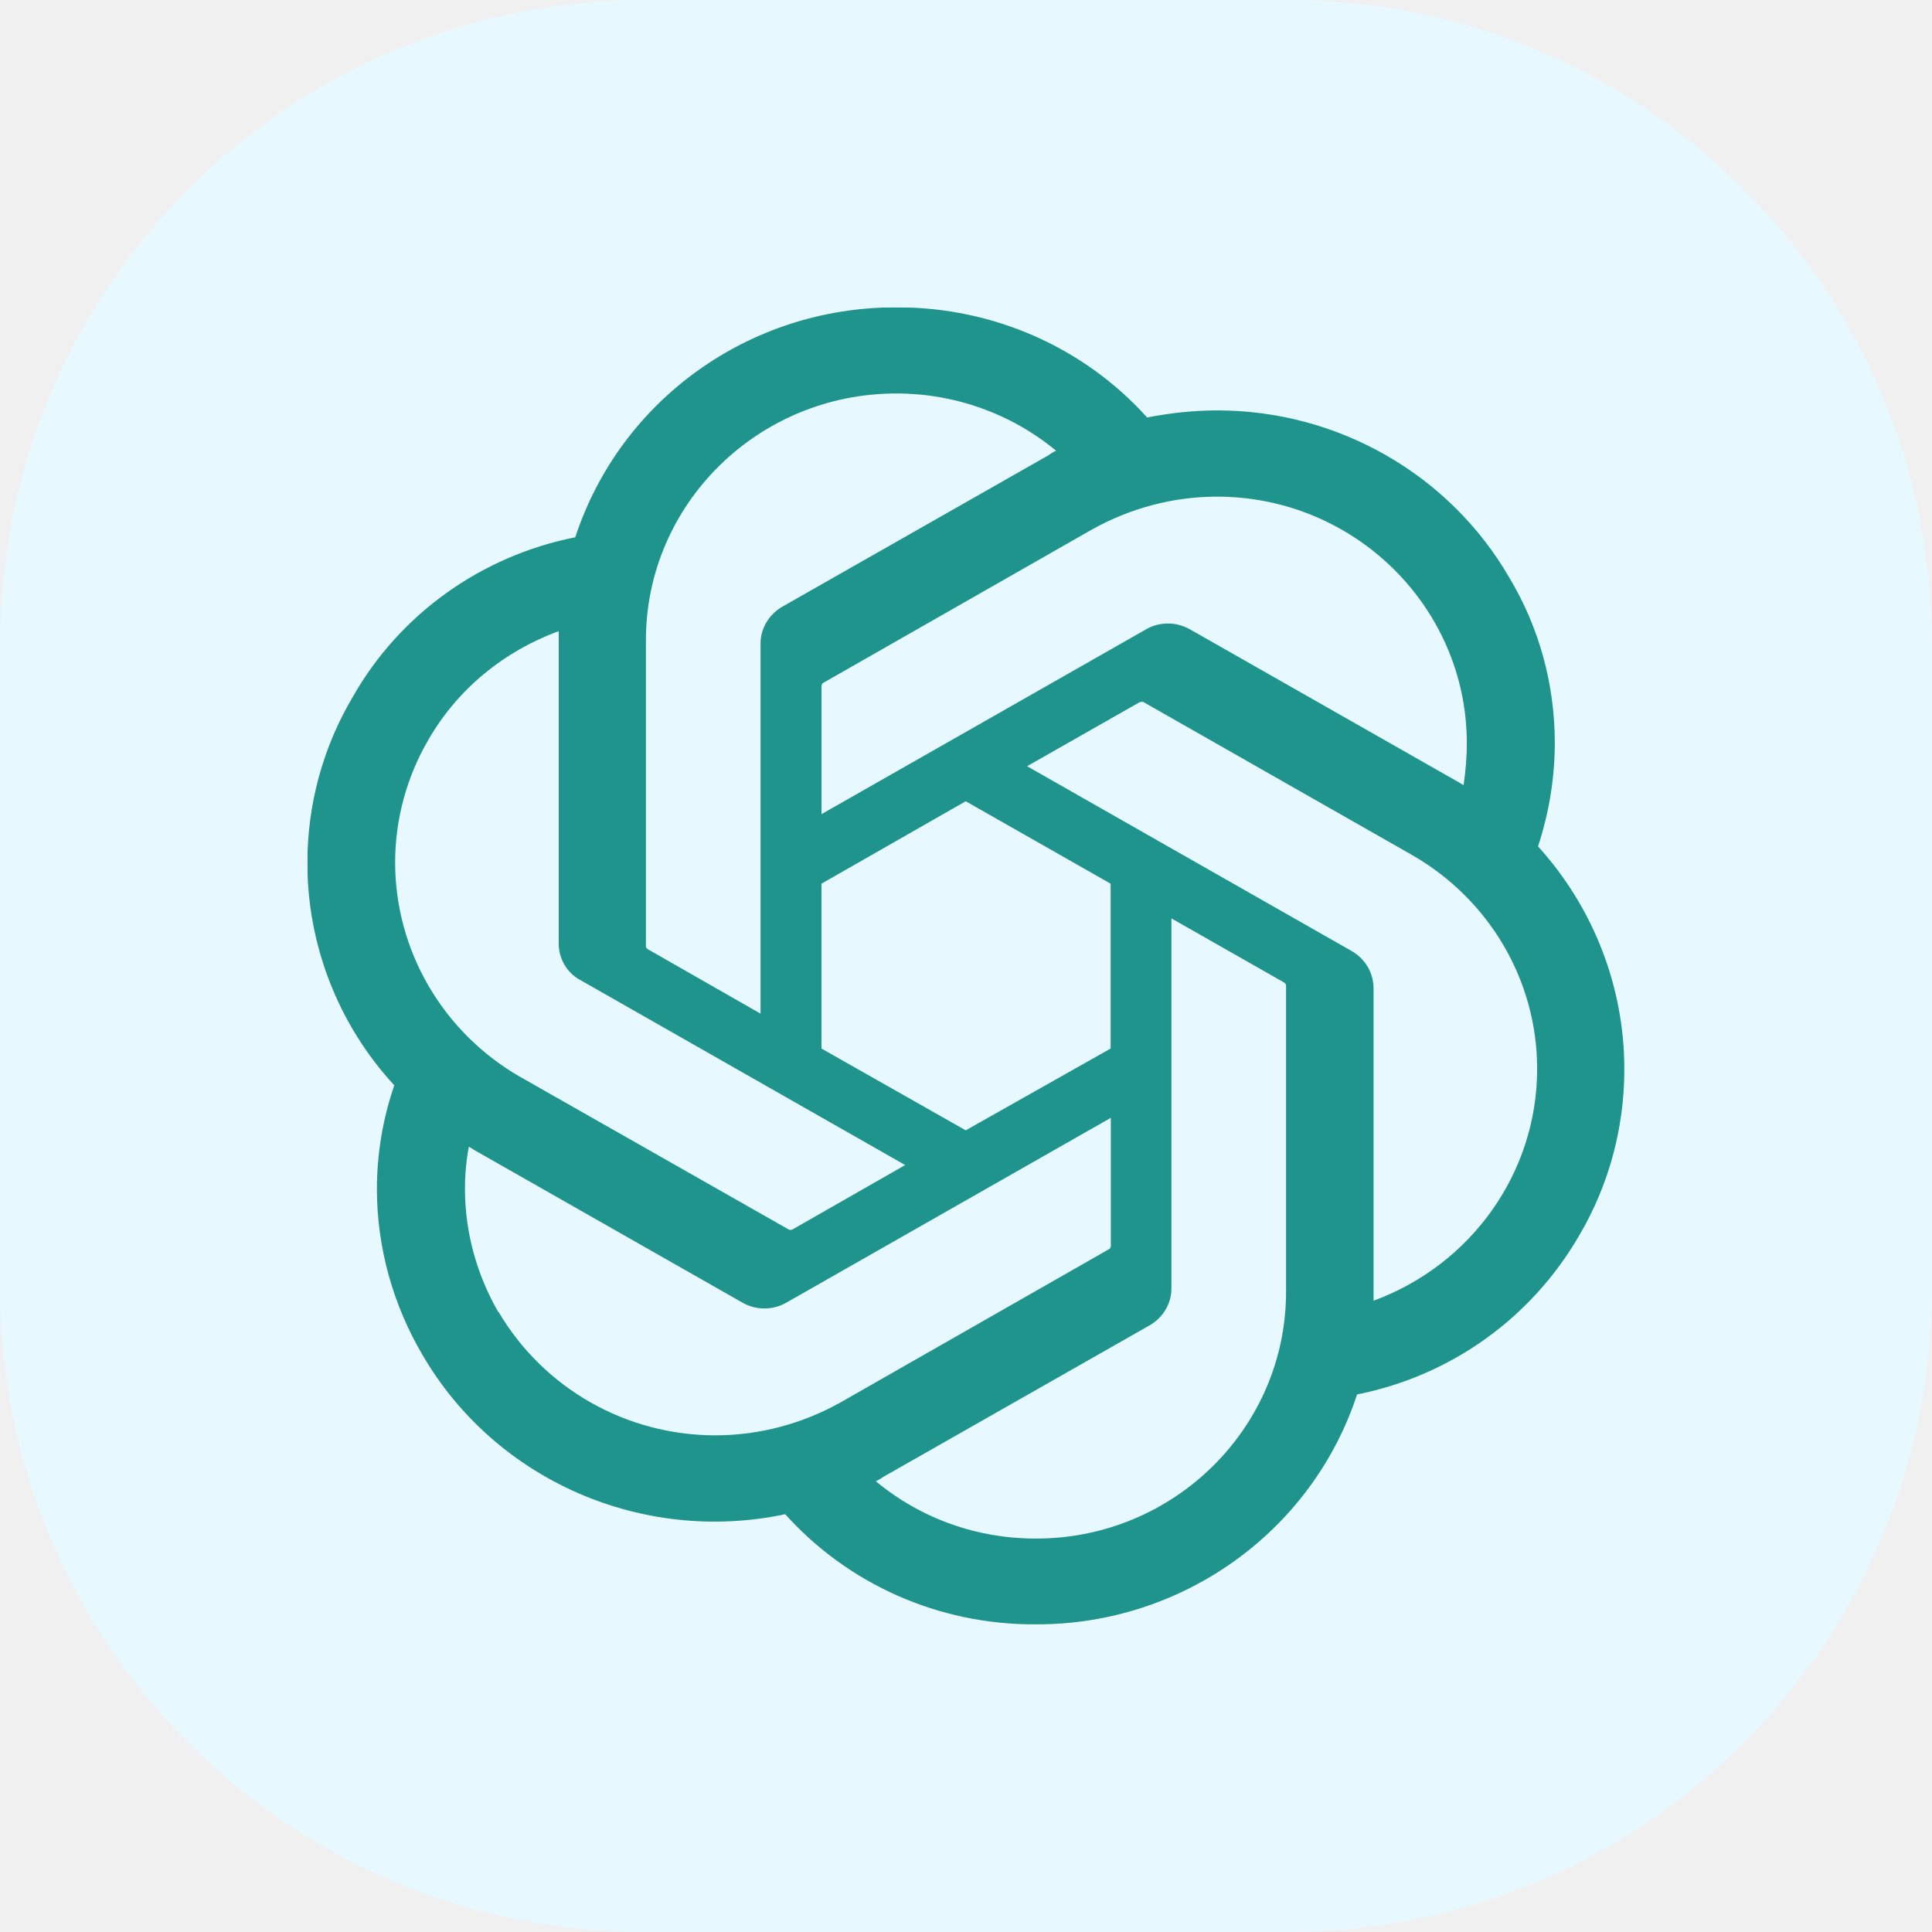
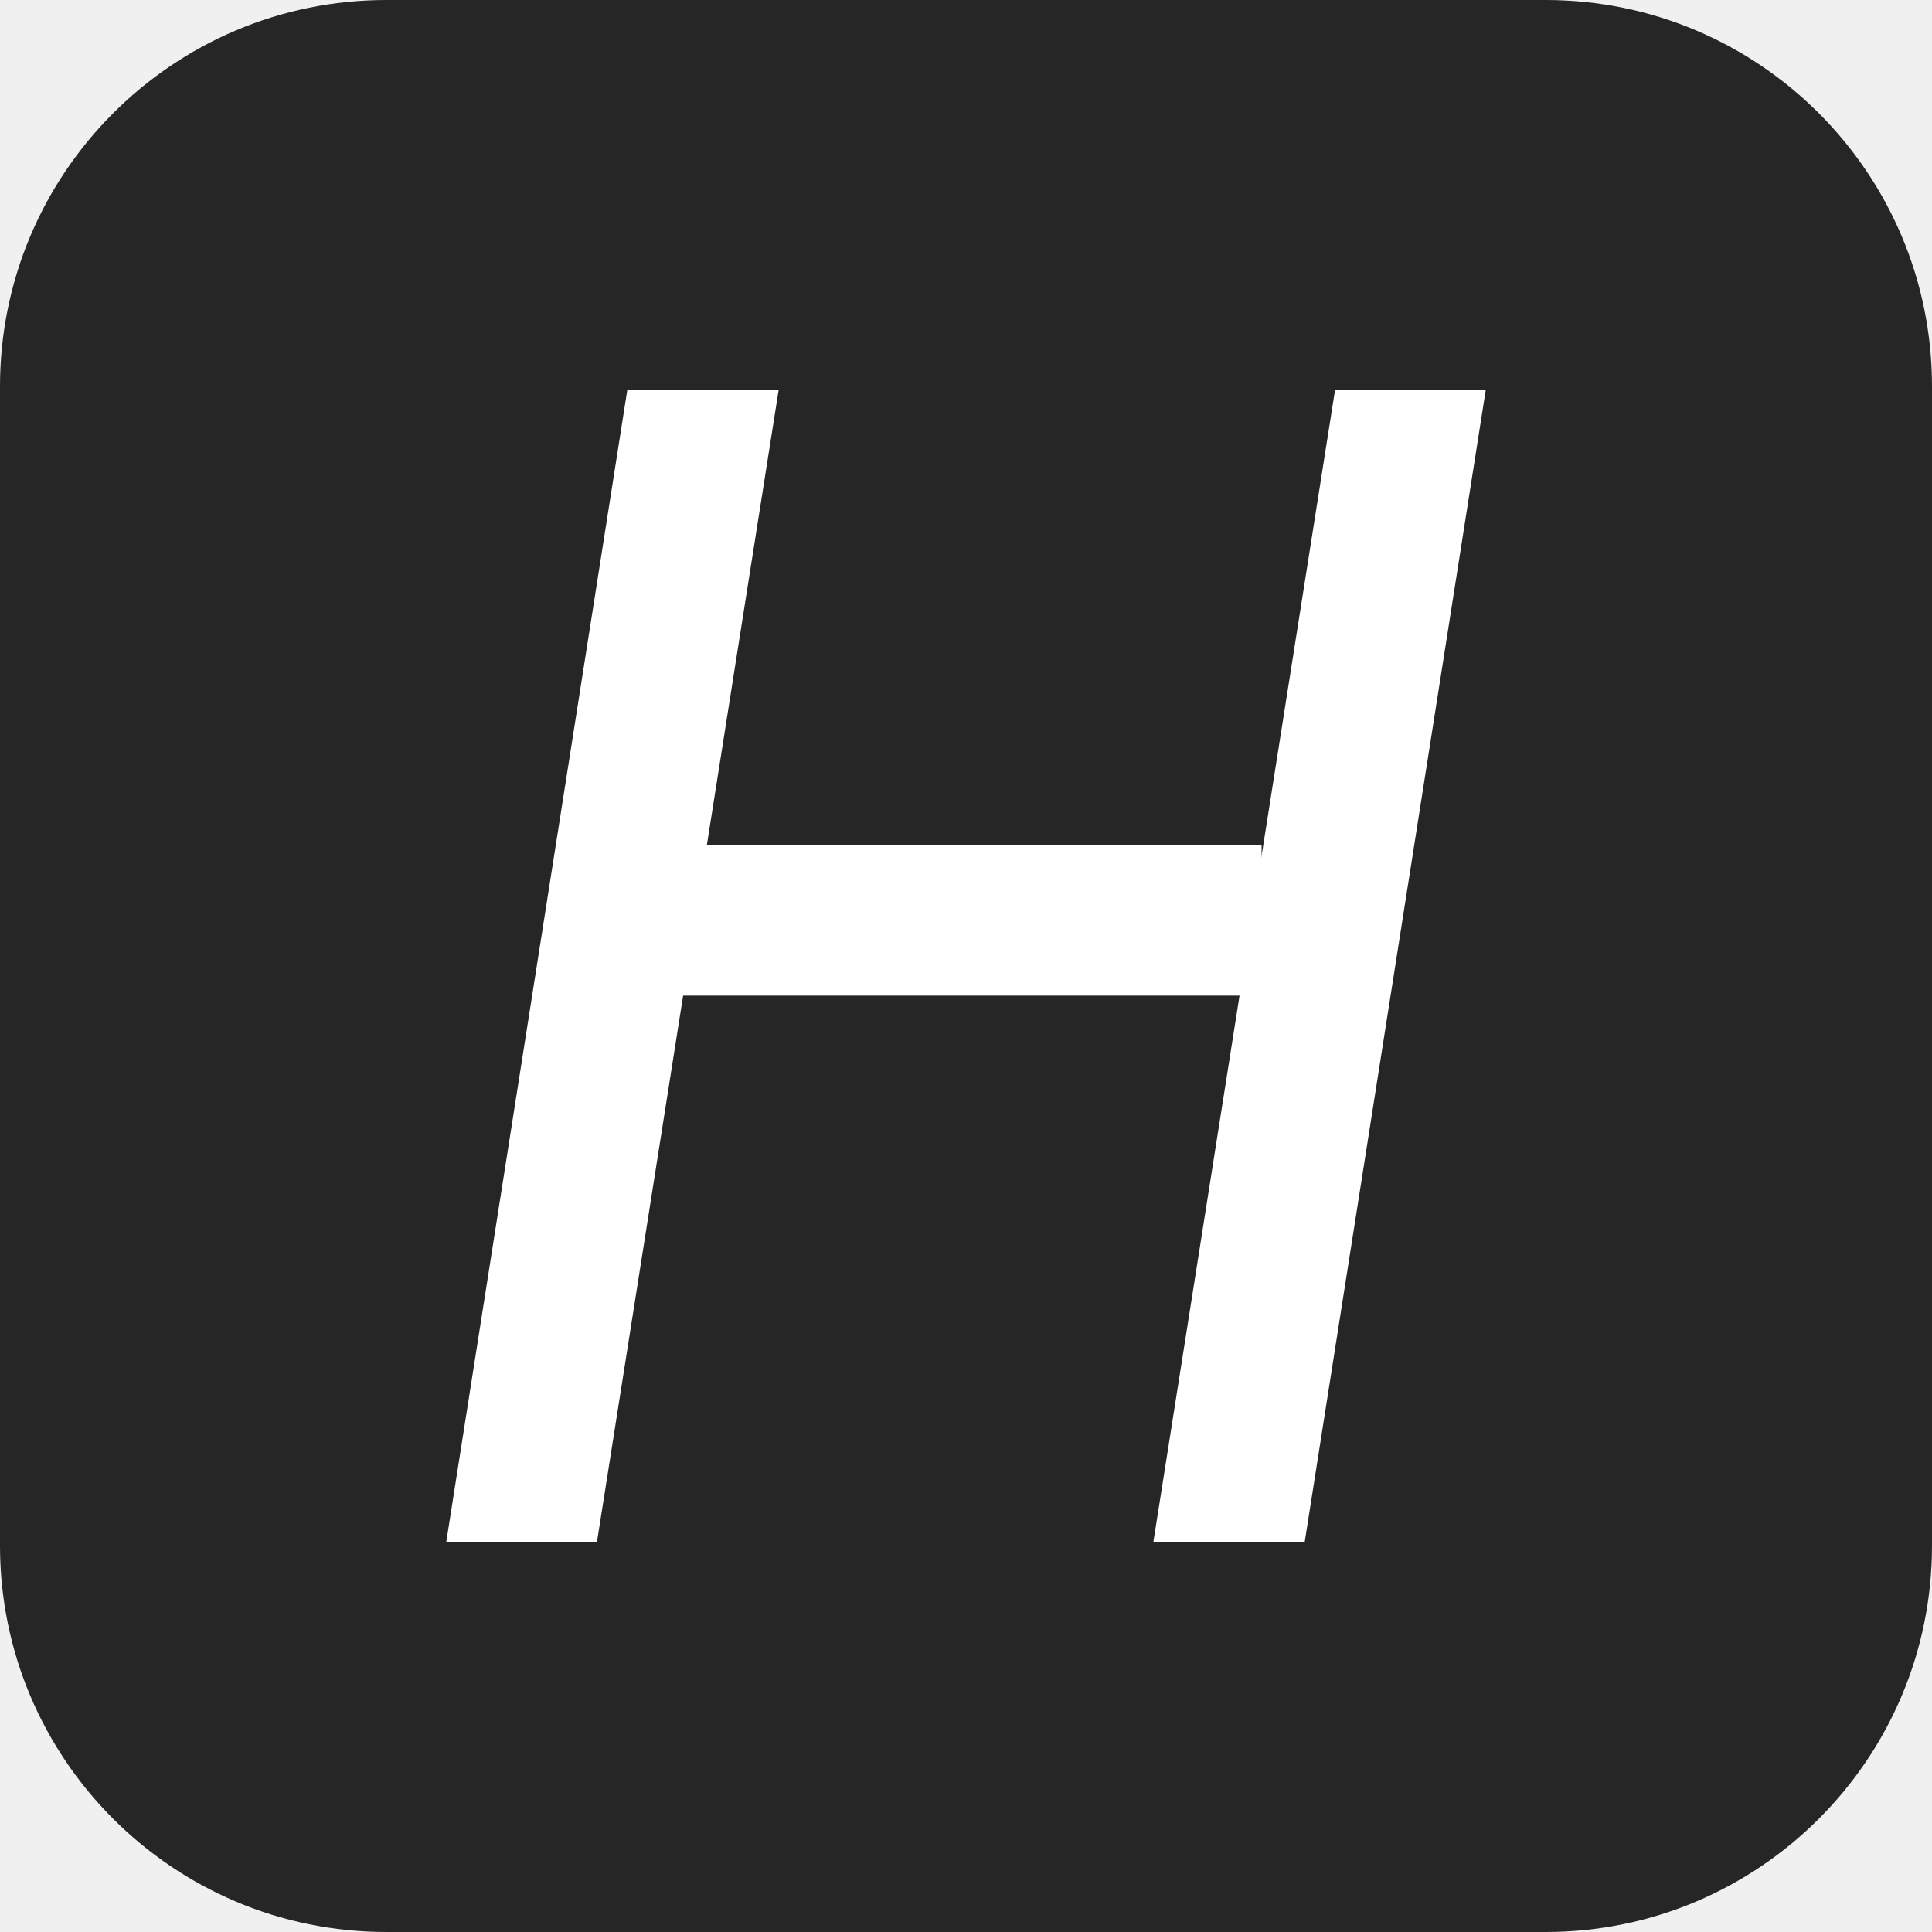
- <svg xmlns="http://www.w3.org/2000/svg" xmlns:xlink="http://www.w3.org/1999/xlink" width="30" height="30" viewBox="0 0 30 30" fill="none">
+ <svg xmlns="http://www.w3.org/2000/svg" viewBox="0 0 30 30" width="30" height="30" fill="none">
  <defs>
-     <rect id="path_0" x="0" y="0" width="30" height="30" />
-     <rect id="path_1" x="0" y="0" width="20.455" height="20.455" />
+     <style>.cls-1{fill:#262626;}.cls-2{fill:#fff;}</style>
  </defs>
-   <g opacity="1" transform="translate(0 0)  rotate(0 15 15)">
-     <rect fill="#E7F8FF" opacity="1" transform="translate(0 0)  rotate(0 15 15)" x="0" y="0" width="30" height="30" rx="10" />
-     <mask id="bg-mask-0" fill="white">
-       <use xlink:href="#path_0" />
-     </mask>
-     <g mask="url(#bg-mask-0)">
-       <g opacity="1" transform="translate(4.772727 4.772727)  rotate(0 10.22727 10.22727)">
-         <mask id="bg-mask-1" fill="white">
-           <use xlink:href="#path_1" />
-         </mask>
-         <g mask="url(#bg-mask-1)">
-           <path id="分组 1" fill-rule="evenodd" style="fill:#1F948C" transform="translate(0 0)  rotate(0 10.22727 10.22727)" opacity="1" d="M19.11 8.37L19.11 8.37C19.28 7.85 19.37 7.31 19.37 6.76C19.37 5.86 19.13 4.97 18.66 4.19C17.73 2.59 16 1.6 14.13 1.6C13.76 1.6 13.4 1.64 13.04 1.71C12.06 0.62 10.65 0 9.17 0L9.14 0L9.13 0C6.86 0 4.86 1.44 4.16 3.57C2.7 3.86 1.44 4.76 0.71 6.04C0.24 6.83 0 7.72 0 8.63C0 9.9 0.48 11.14 1.35 12.08C1.17 12.6 1.08 13.15 1.08 13.69C1.08 14.6 1.33 15.49 1.79 16.27C2.92 18.21 5.2 19.21 7.42 18.74C8.4 19.83 9.8 20.45 11.28 20.45L11.31 20.45L11.33 20.45C13.59 20.45 15.6 19.01 16.3 16.88C17.76 16.59 19.01 15.69 19.75 14.41C20.21 13.63 20.45 12.74 20.45 11.83C20.45 10.55 19.97 9.32 19.11 8.37Z M8.947 18.158C8.907 18.188 8.867 18.208 8.827 18.228C9.527 18.808 10.397 19.118 11.307 19.118L11.317 19.118C13.457 19.118 15.197 17.398 15.197 15.288L15.197 10.528C15.197 10.508 15.177 10.488 15.157 10.478L13.417 9.488L13.417 15.238C13.417 15.468 13.287 15.688 13.077 15.808L8.947 18.158Z M8.277 17.005L12.447 14.625C12.466 14.615 12.476 14.595 12.476 14.575L12.476 14.575L12.476 12.585L7.437 15.455C7.227 15.575 6.967 15.575 6.757 15.455L2.627 13.105C2.587 13.085 2.537 13.045 2.507 13.035C2.467 13.245 2.447 13.465 2.447 13.685C2.447 14.355 2.627 15.015 2.967 15.605L2.967 15.595C3.667 16.785 4.947 17.515 6.337 17.515C7.017 17.515 7.687 17.335 8.277 17.005Z M3.903 5.168C3.903 5.128 3.903 5.068 3.903 5.028C3.053 5.338 2.333 5.928 1.883 6.708L1.883 6.708C1.543 7.288 1.363 7.948 1.363 8.618C1.363 9.988 2.103 11.258 3.303 11.948L7.473 14.318C7.493 14.328 7.513 14.328 7.533 14.318L9.283 13.318L4.243 10.448C4.033 10.338 3.903 10.118 3.903 9.878L3.903 9.878L3.903 5.168Z M17.156 8.505L12.976 6.125C12.956 6.125 12.936 6.125 12.916 6.135L11.176 7.125L16.216 9.995C16.426 10.115 16.556 10.335 16.556 10.575C16.556 10.575 16.556 10.575 16.556 10.575L16.556 15.425C18.076 14.865 19.096 13.435 19.096 11.825C19.096 10.455 18.356 9.195 17.156 8.505Z M8.014 5.829C7.994 5.839 7.984 5.859 7.984 5.879L7.984 5.879L7.984 7.869L13.024 4.999C13.124 4.939 13.244 4.909 13.364 4.909C13.484 4.909 13.594 4.939 13.704 4.999L17.834 7.349C17.874 7.369 17.914 7.399 17.954 7.419L17.954 7.419C17.984 7.209 18.004 6.989 18.004 6.769C18.004 4.659 16.264 2.939 14.124 2.939C13.444 2.939 12.774 3.119 12.184 3.449L8.014 5.829Z M9.147 1.337C6.997 1.337 5.257 3.057 5.257 5.167L5.257 9.927C5.257 9.947 5.277 9.957 5.287 9.967L7.037 10.967L7.037 5.227L7.037 5.217C7.037 4.987 7.167 4.767 7.377 4.647L11.507 2.297C11.547 2.267 11.597 2.237 11.627 2.227C10.927 1.647 10.047 1.337 9.147 1.337Z M7.983 11.509L10.223 12.779L12.473 11.509L12.473 8.949L10.223 7.669L7.983 8.949L7.983 11.509Z " />
-         </g>
-       </g>
+   <g id="图层_2" data-name="图层 2">
+     <g id="图层_1-2" data-name="图层 1">
+       <rect class="cls-1" width="30" height="30" rx="6" />
+       <rect class="cls-2" x="9.39" y="13.12" width="10.2" height="2.34" />
+       <polygon class="cls-2" points="20.26 23.94 17.91 23.94 20.73 6.06 23.07 6.06 20.26 23.94" />
+       <polygon class="cls-2" points="9.27 23.94 6.93 23.94 9.74 6.06 12.09 6.06 9.27 23.94" />
    </g>
  </g>
</svg>
